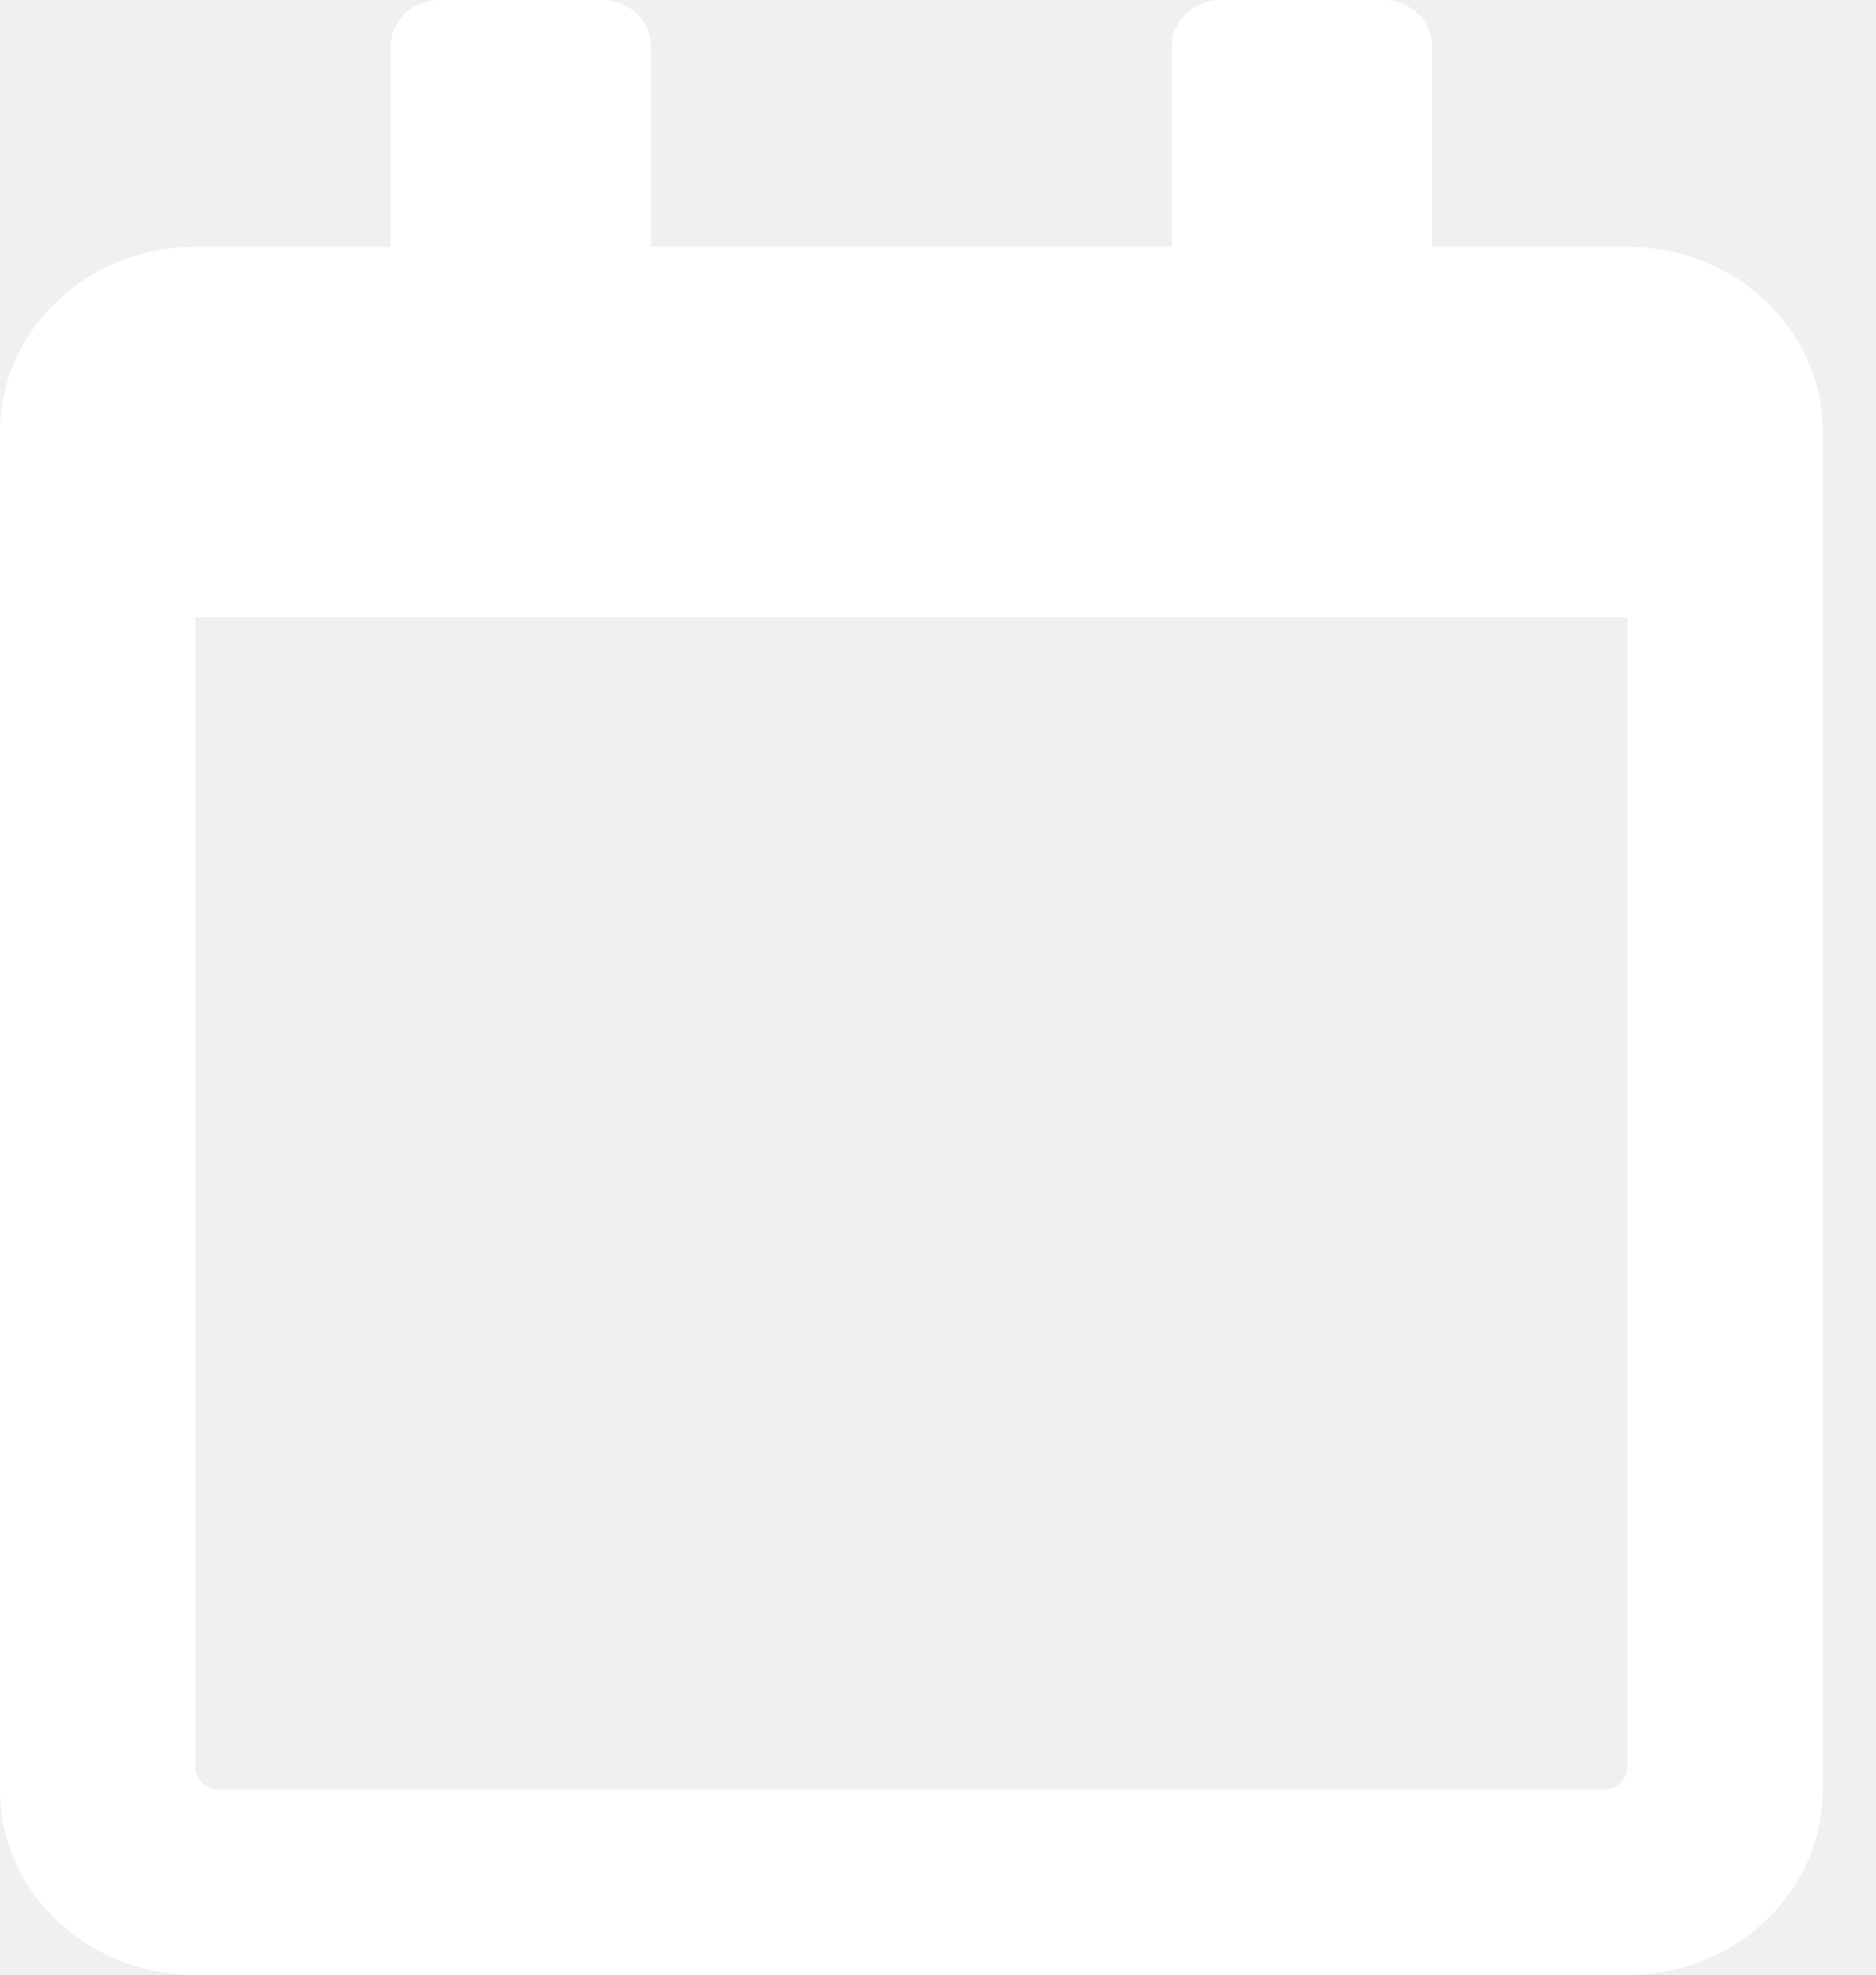
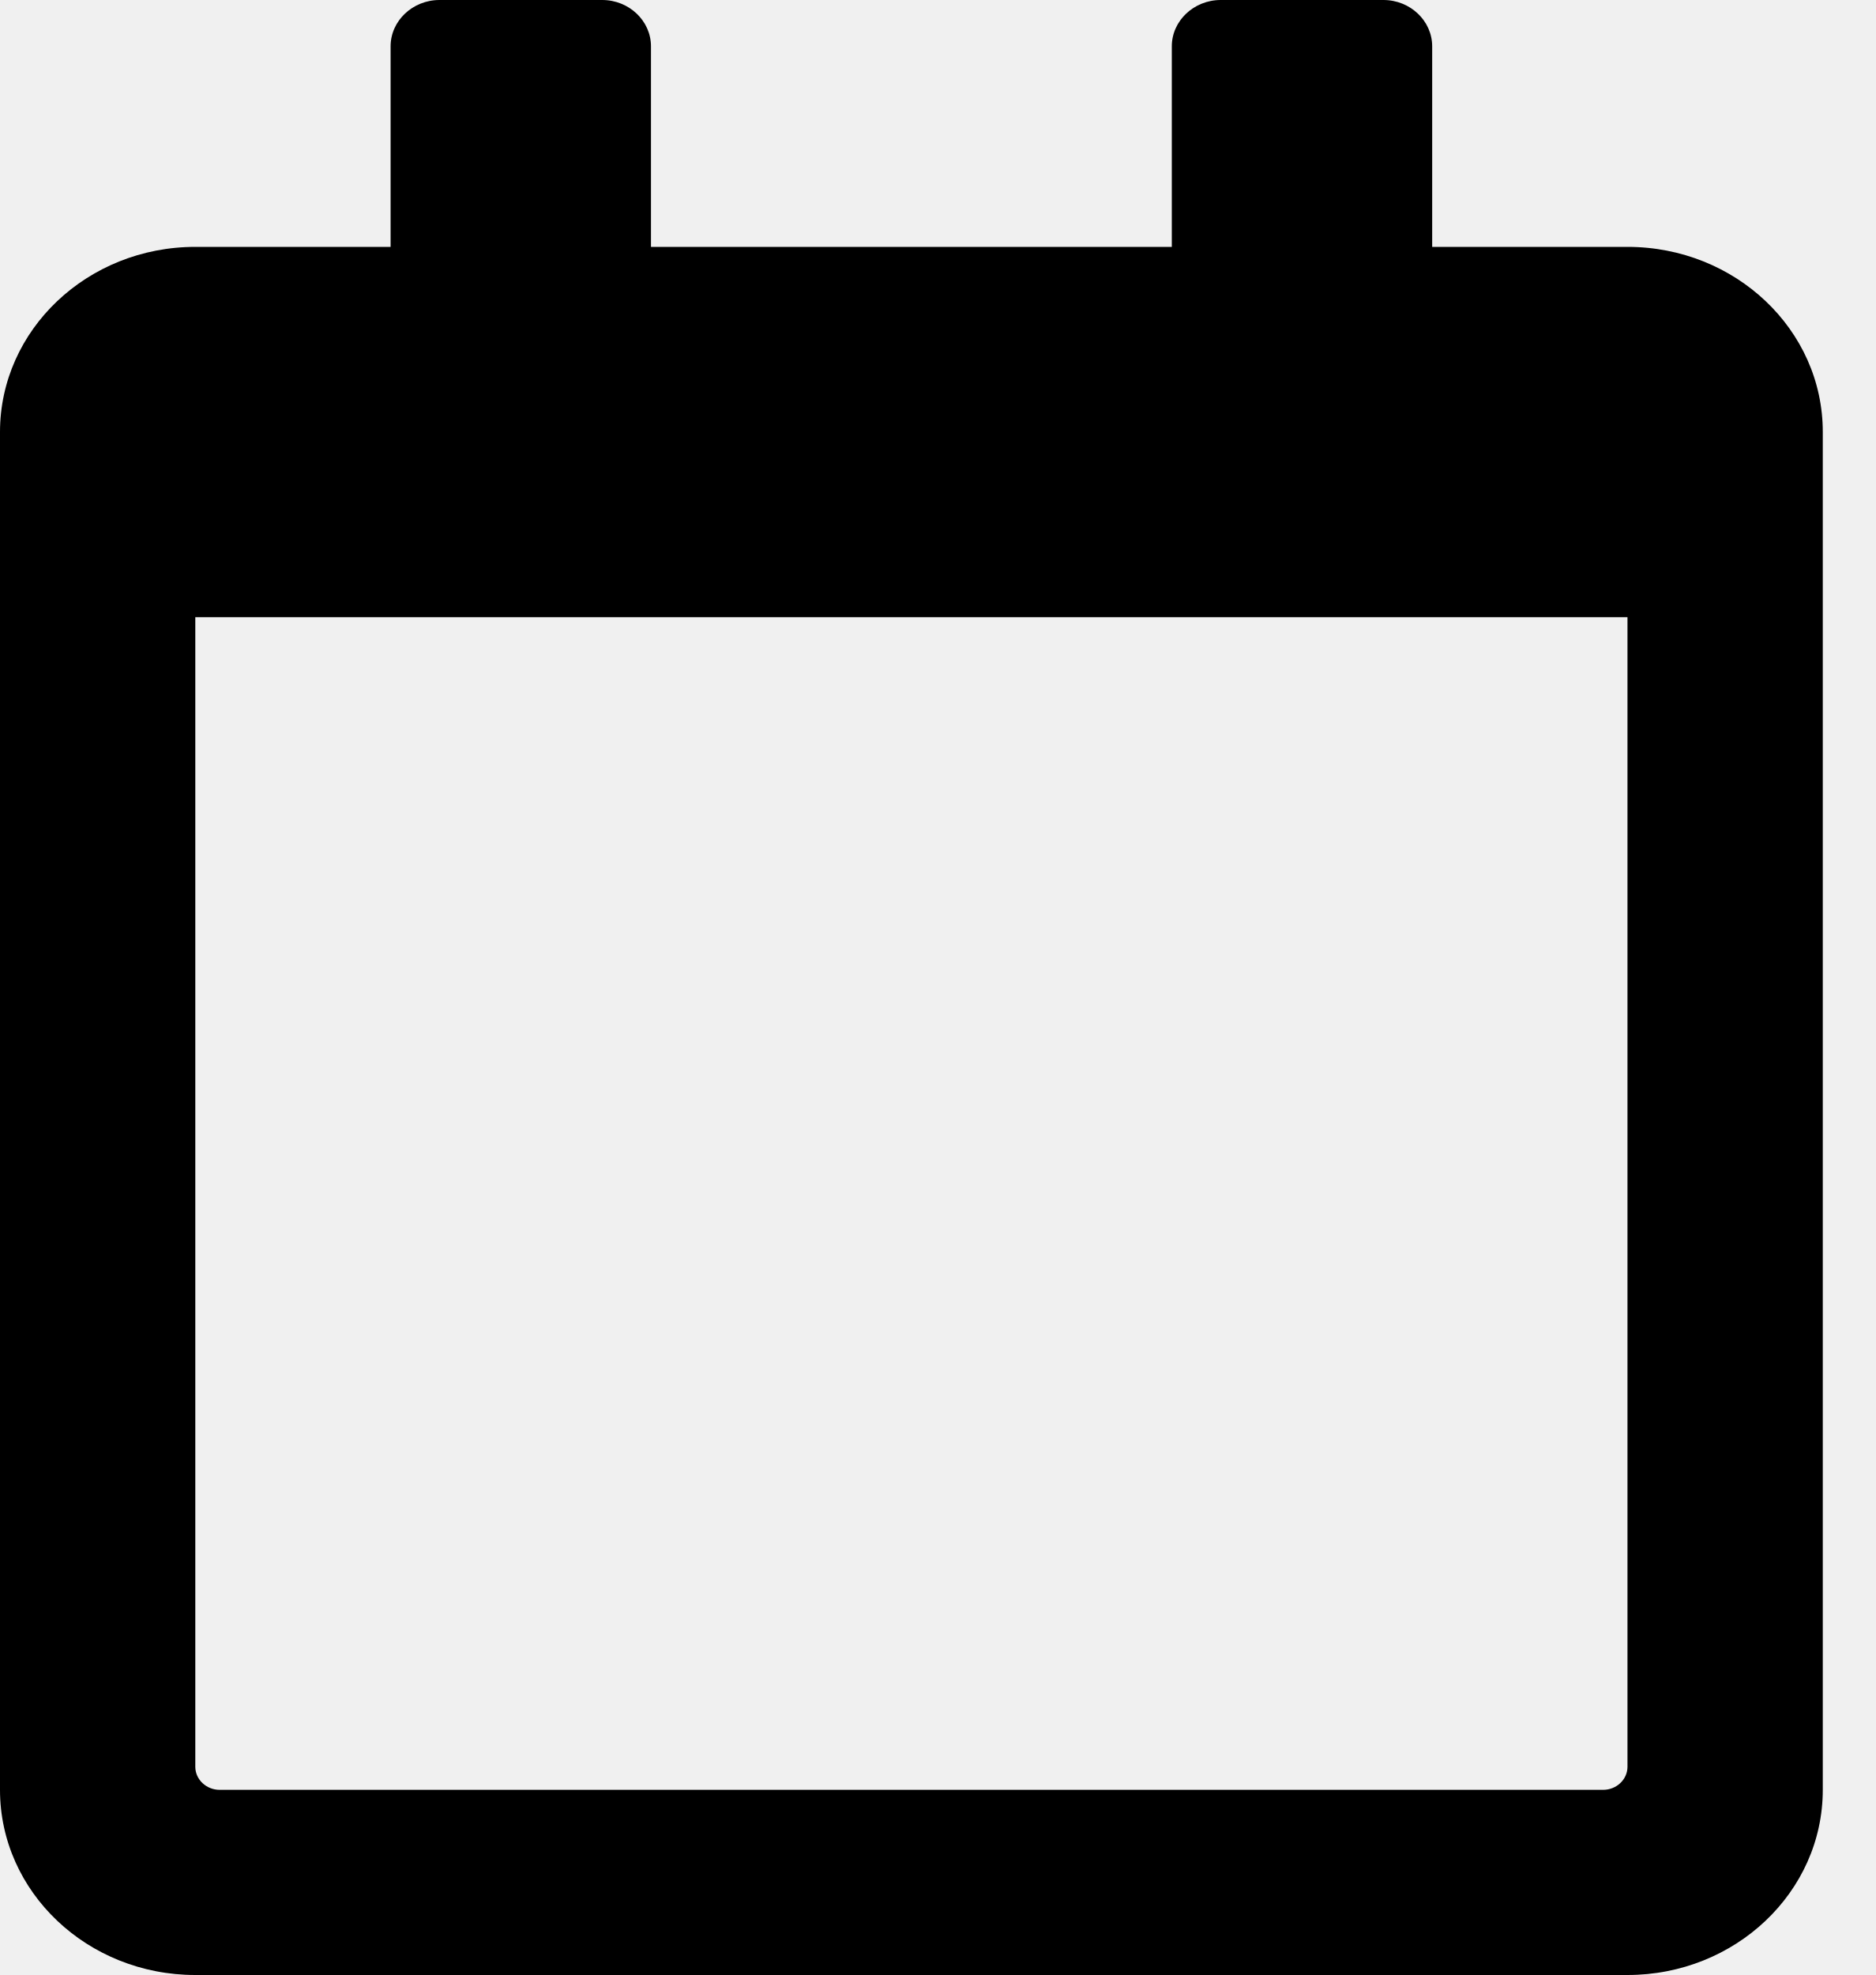
<svg xmlns="http://www.w3.org/2000/svg" version="1.1" id="Layer_1" x="0px" y="0px" width="19px" height="20px" viewBox="0 0 19 20" enable-background="new 0 0 19 20" xml:space="preserve">
-   <path fill="#FFFFFF" d="M16.483,2.5h-1.978V0.469C14.505,0.211,14.283,0,14.011,0h-1.648c-0.272,0-0.495,0.211-0.495,0.469V2.5  H6.593V0.469C6.593,0.211,6.371,0,6.099,0H4.451C4.179,0,3.956,0.211,3.956,0.469V2.5H1.978C0.886,2.5,0,3.34,0,4.375v13.75  C0,19.16,0.886,20,1.978,20h14.505c1.092,0,1.978-0.84,1.978-1.875V4.375C18.462,3.34,17.576,2.5,16.483,2.5z M16.236,18.125H2.225  c-0.136,0-0.247-0.105-0.247-0.234V6.25h14.505v11.641C16.483,18.02,16.372,18.125,16.236,18.125z" />
+   <path d="M16.483,2.5h-1.978V0.469C14.505,0.211,14.283,0,14.011,0h-1.648c-0.272,0-0.495,0.211-0.495,0.469V2.5H6.593V0.469  C6.593,0.211,6.371,0,6.099,0H4.451C4.179,0,3.956,0.211,3.956,0.469V2.5H1.978C0.886,2.5,0,3.34,0,4.375v13.75  C0,19.16,0.886,20,1.978,20h14.505c1.092,0,1.978-0.84,1.978-1.875V4.375C18.462,3.34,17.576,2.5,16.483,2.5z M16.236,18.125H2.225  c-0.136,0-0.247-0.105-0.247-0.234V6.25h14.505v11.641C16.483,18.02,16.372,18.125,16.236,18.125z" />
</svg>
